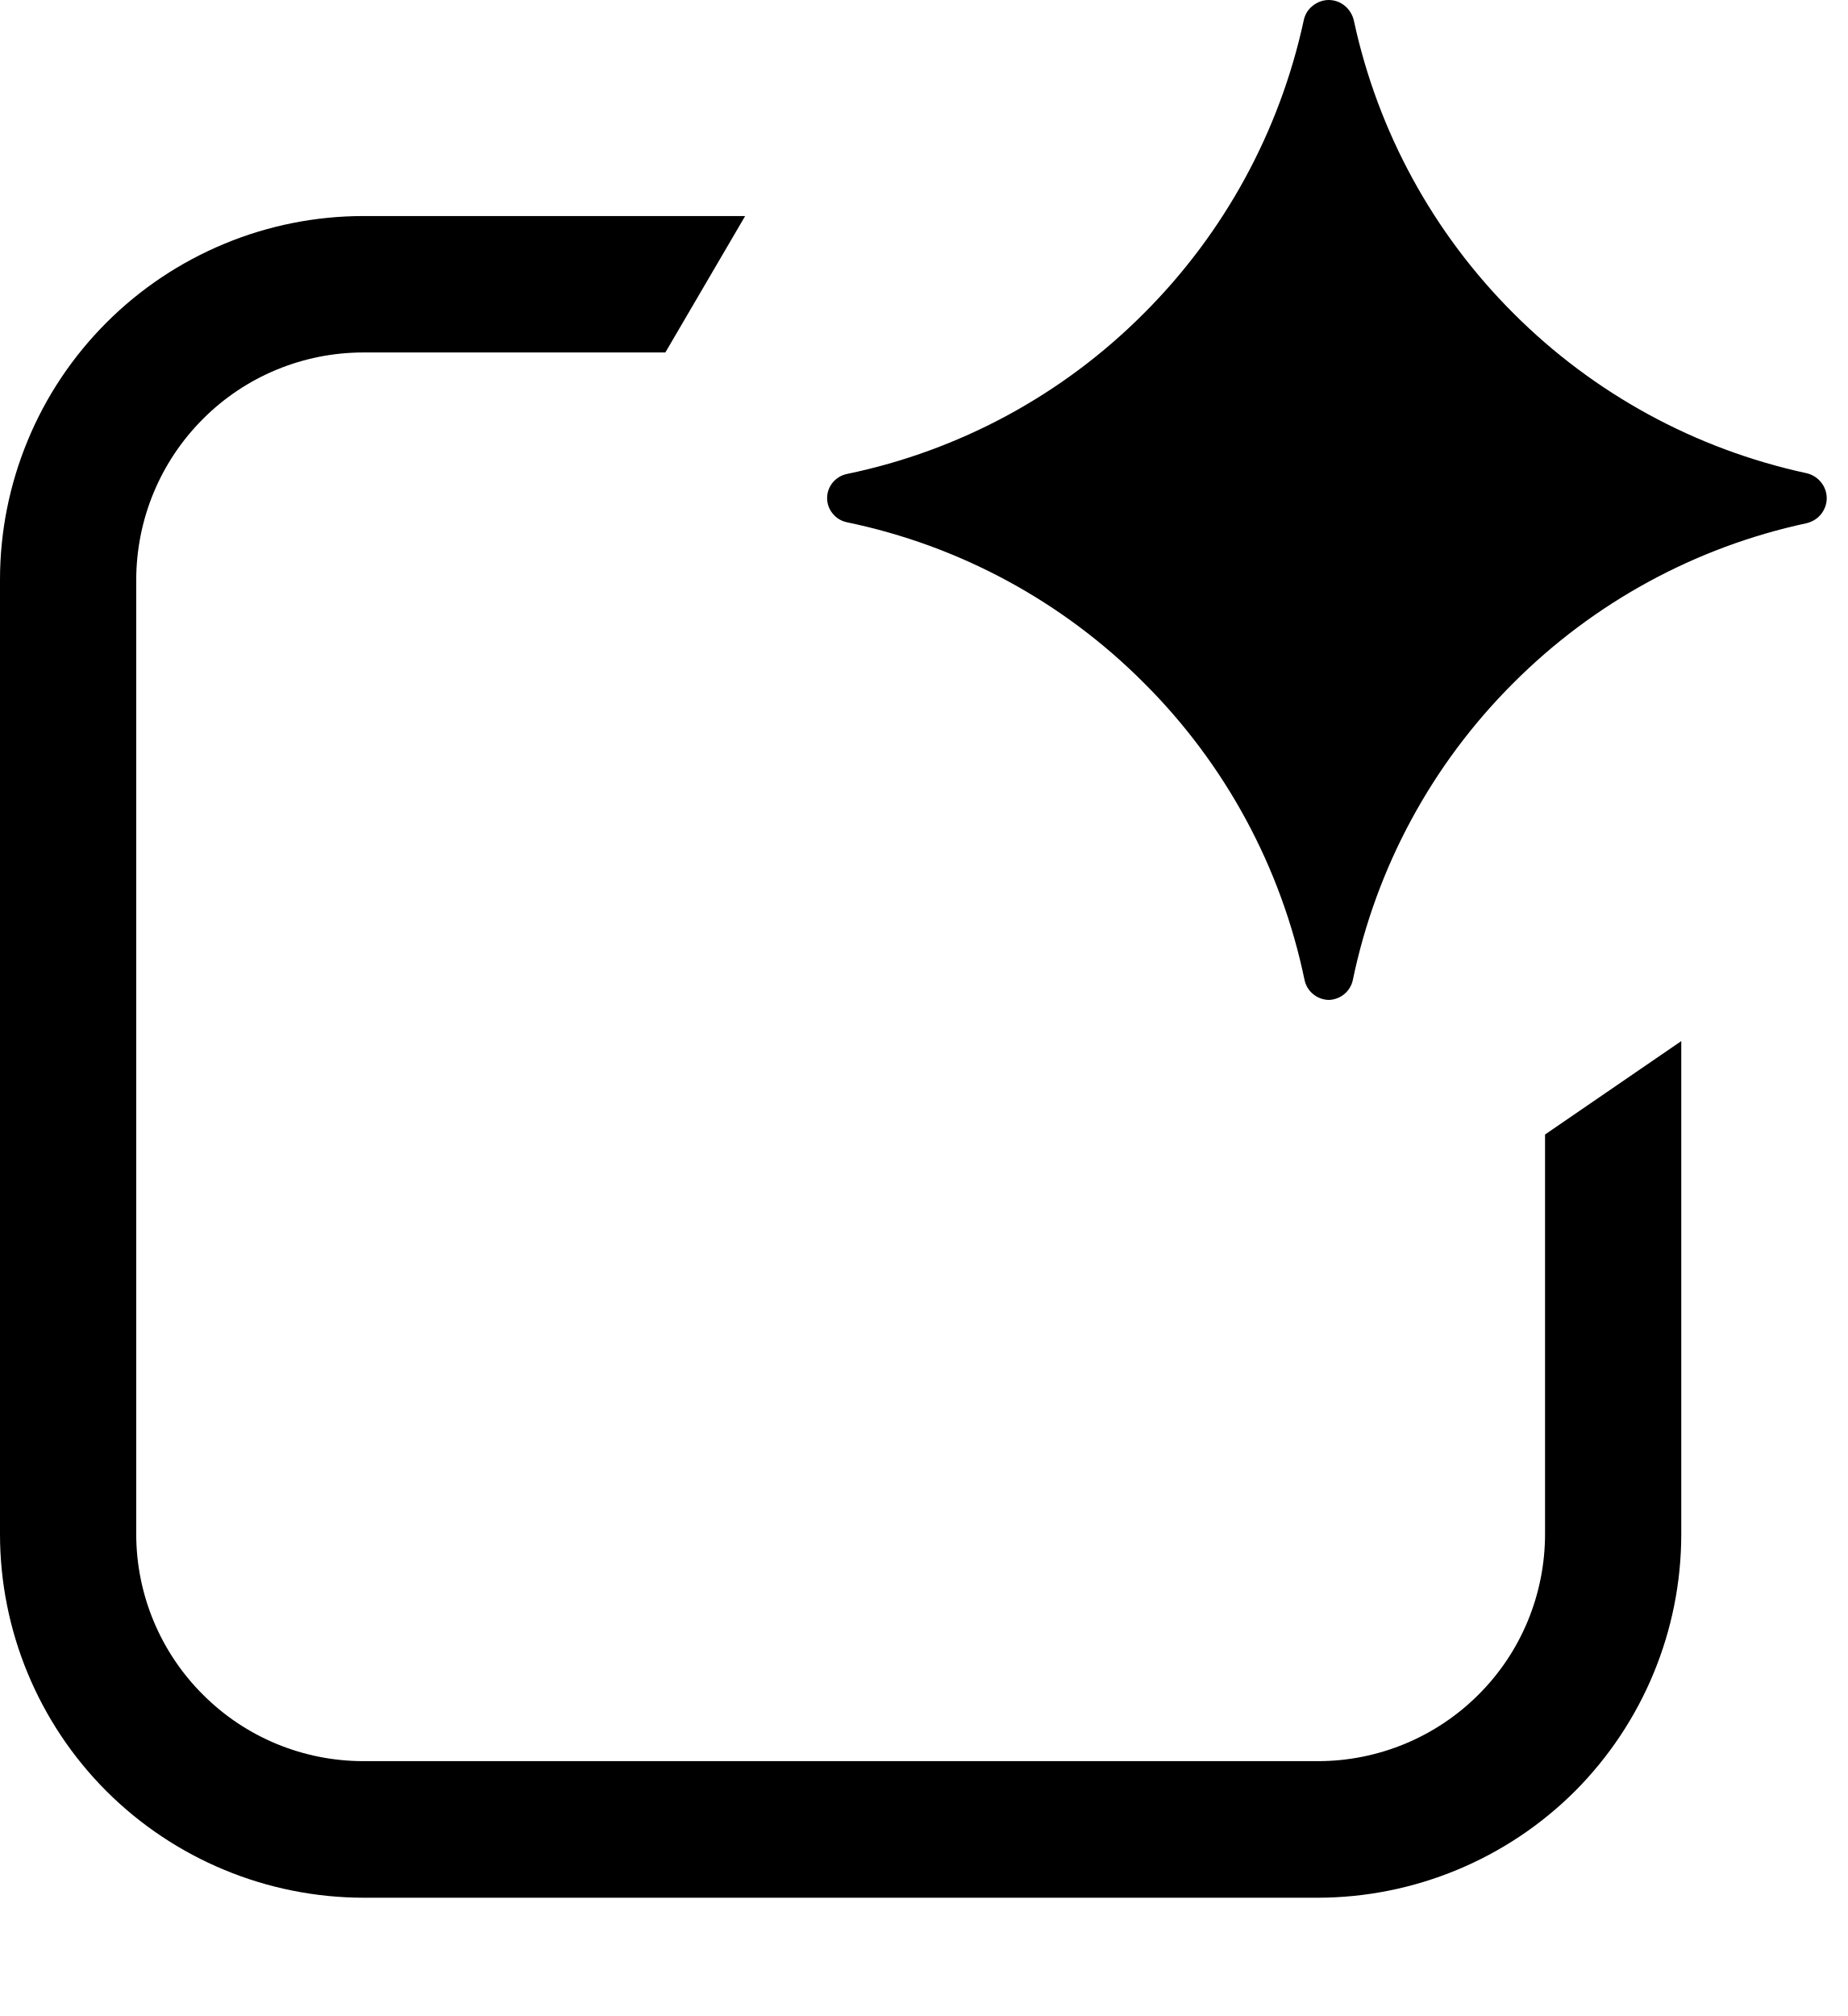
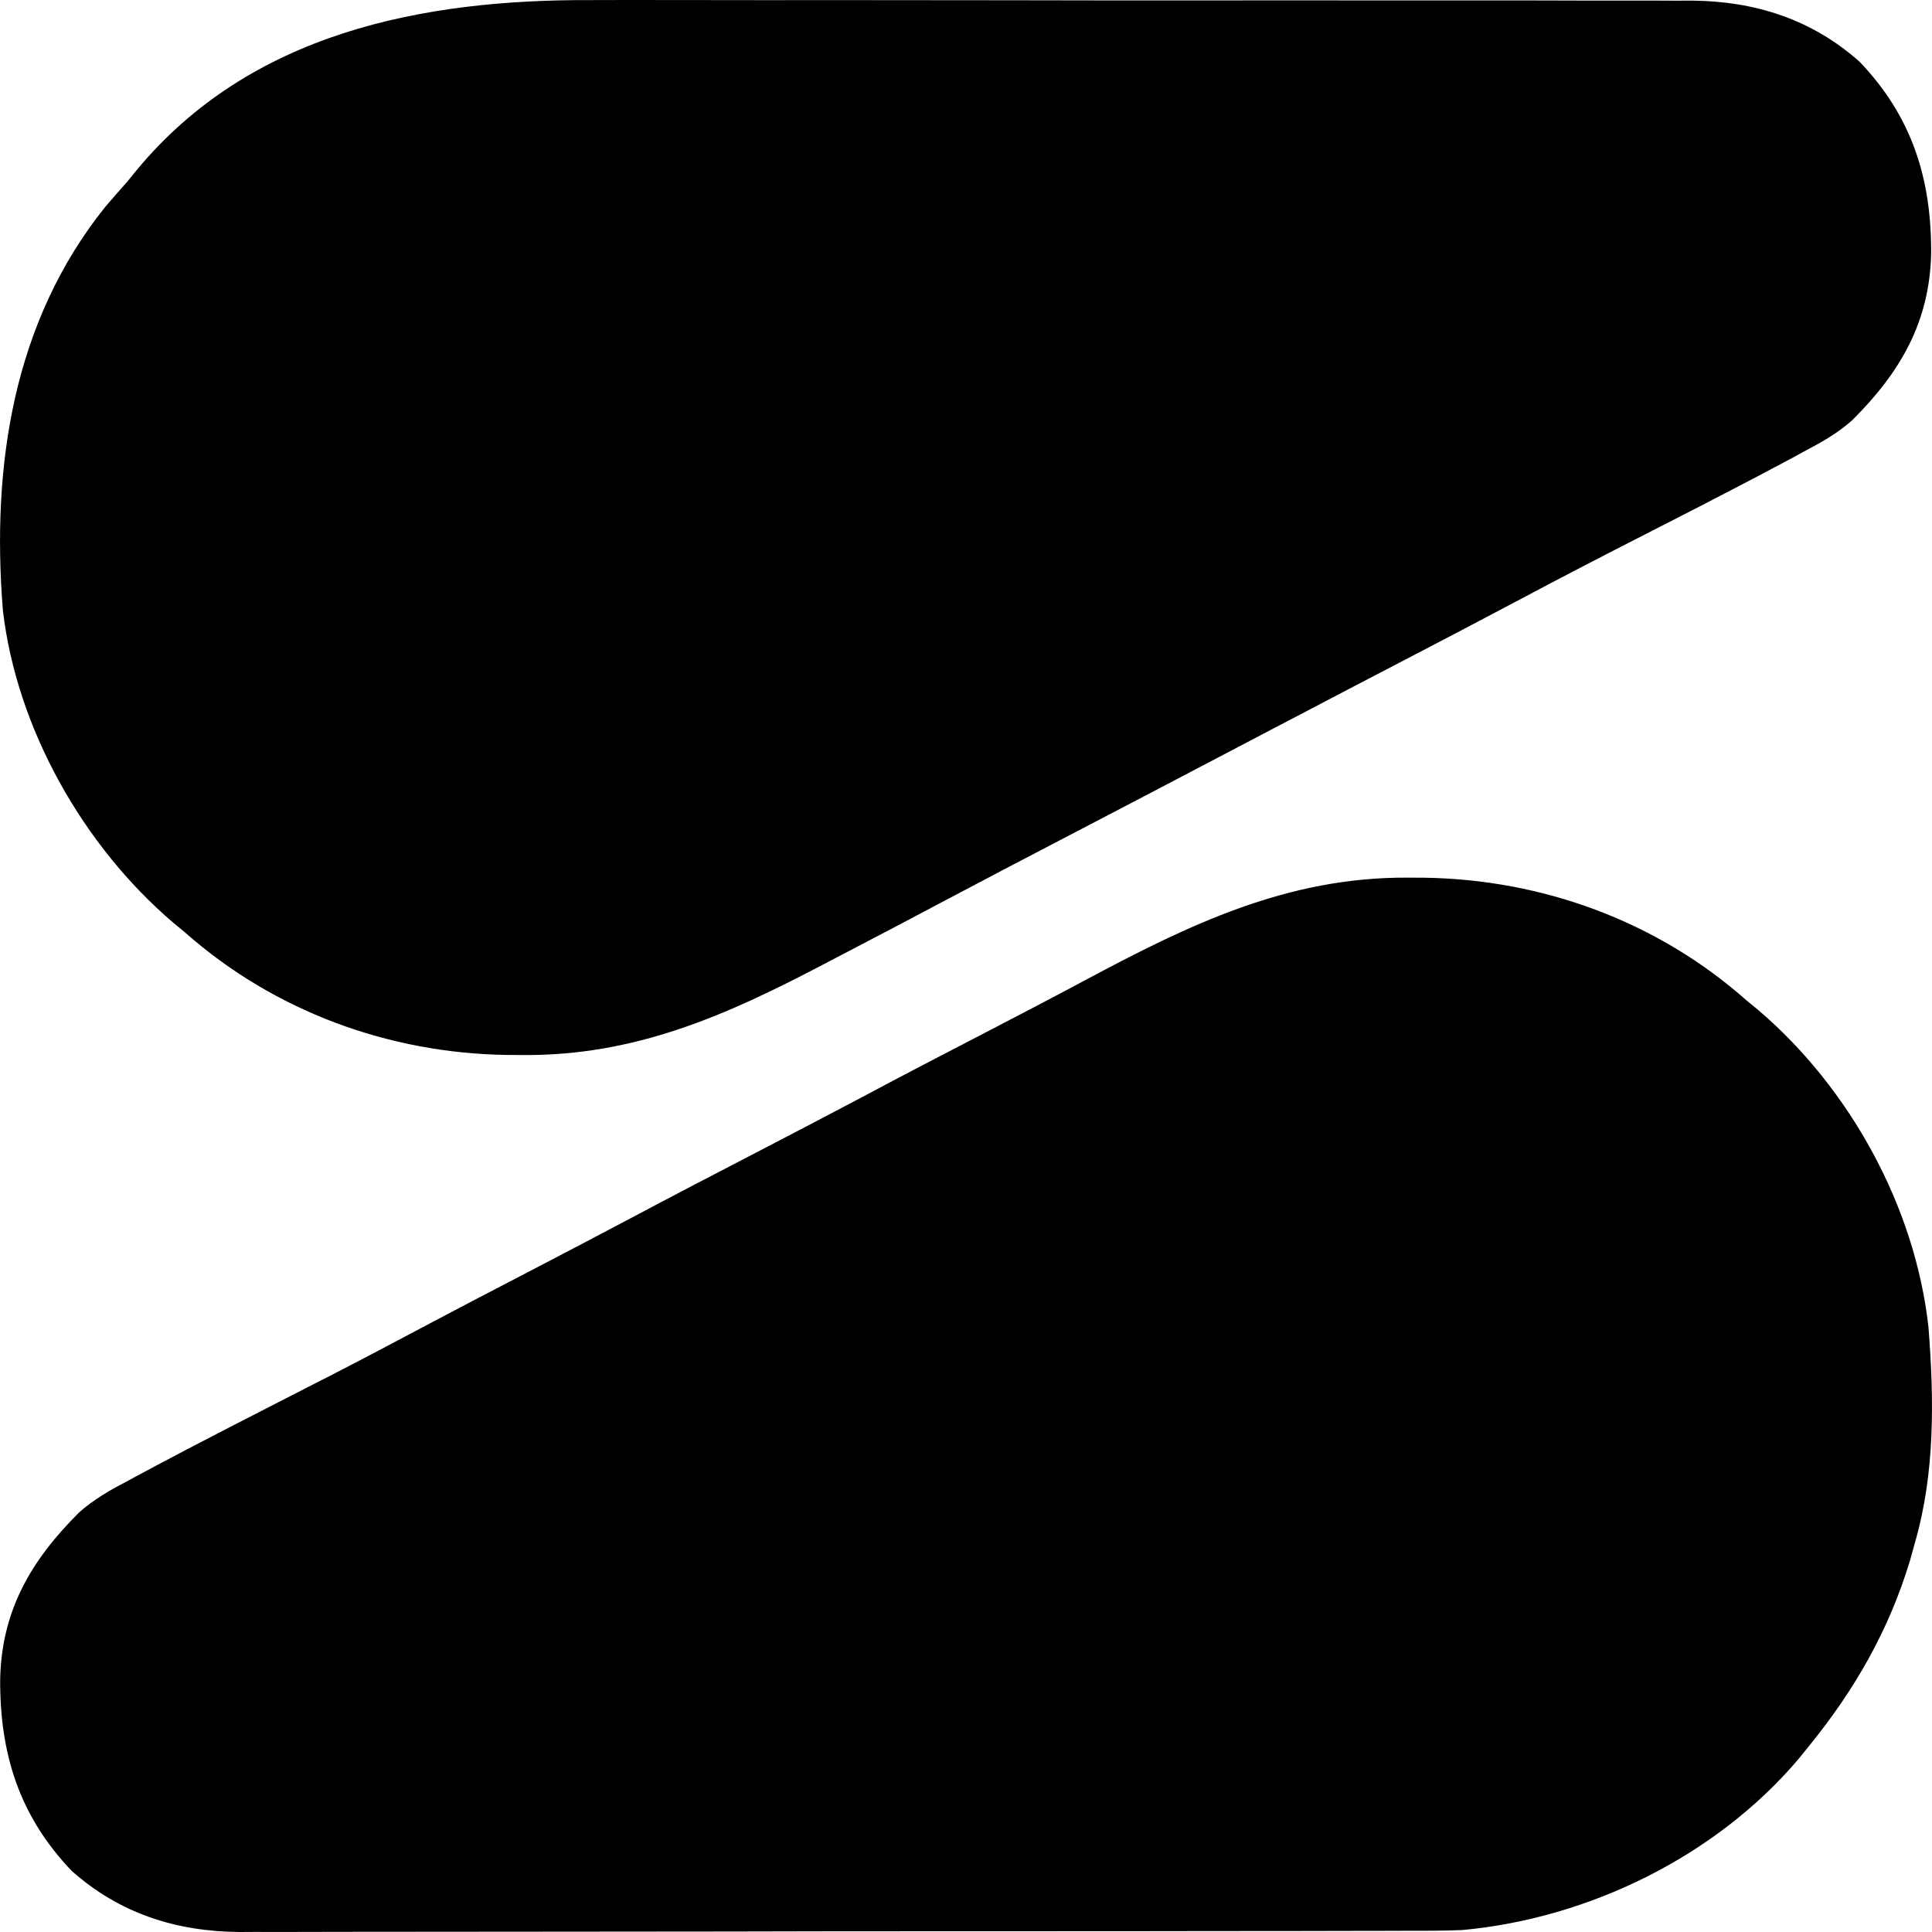
- <svg xmlns="http://www.w3.org/2000/svg" viewBox="0 0 11 12">
-   <path fill-rule="evenodd" clip-rule="evenodd" d="M3.961 2.098H2.164C1.805 2.098 1.461 2.24 1.208 2.494C0.954 2.748 0.812 3.091 0.811 3.45V9.131C0.811 9.49 0.954 9.834 1.208 10.087C1.461 10.341 1.805 10.483 2.164 10.483H7.846C8.204 10.483 8.548 10.341 8.802 10.087C9.056 9.834 9.198 9.49 9.198 9.131V6.753L10.009 6.197V9.132C10.009 9.705 9.781 10.256 9.376 10.662C8.97 11.067 8.419 11.295 7.846 11.296H2.164C1.59 11.295 1.04 11.067 0.634 10.662C0.228 10.256 0 9.705 5.77687e-08 9.132V3.451C-6.56129e-05 3.166 0.056 2.885 0.165 2.622C0.273 2.36 0.433 2.121 0.634 1.92C0.835 1.719 1.073 1.56 1.336 1.451C1.598 1.342 1.88 1.286 2.164 1.286H4.436L3.961 2.098Z" />
-   <path fill-rule="evenodd" clip-rule="evenodd" d="M7.91 0C7.983 0 8.044 0.052 8.06 0.123C8.202 0.783 8.532 1.388 9.01 1.865C9.487 2.343 10.092 2.673 10.752 2.816C10.823 2.831 10.875 2.893 10.875 2.966C10.875 3.001 10.862 3.035 10.84 3.062C10.818 3.089 10.787 3.107 10.752 3.115C10.092 3.257 9.487 3.587 9.01 4.065C8.525 4.548 8.193 5.163 8.054 5.832C8.047 5.866 8.029 5.896 8.003 5.917C7.977 5.939 7.944 5.951 7.91 5.952C7.876 5.951 7.843 5.939 7.817 5.917C7.791 5.896 7.773 5.866 7.766 5.832C7.627 5.163 7.295 4.548 6.81 4.065C6.327 3.58 5.713 3.248 5.043 3.109C5.009 3.102 4.979 3.084 4.958 3.058C4.936 3.032 4.924 2.999 4.924 2.965C4.924 2.895 4.974 2.835 5.043 2.821C5.713 2.682 6.327 2.35 6.81 1.865C7.288 1.388 7.618 0.783 7.761 0.123C7.768 0.088 7.786 0.057 7.814 0.035C7.841 0.013 7.875 0 7.91 0Z" />
+ <svg xmlns="http://www.w3.org/2000/svg" viewBox="0 0 23 23">
+   <path d="M7.034 0.001C7.182 0.001 7.329 0.001 7.477 0C7.834 -0 8.19 4.84744e-05 8.547 0.001C8.963 0.002 9.379 0.002 9.796 0.001C10.539 0.001 11.282 0.002 12.025 0.003C12.744 0.005 13.463 0.005 14.182 0.005C14.968 0.004 15.754 0.004 16.54 0.005C16.624 0.005 16.708 0.005 16.792 0.005C16.833 0.005 16.874 0.005 16.917 0.005C17.206 0.005 17.496 0.005 17.785 0.005C18.175 0.005 18.565 0.005 18.955 0.007C19.098 0.007 19.241 0.007 19.383 0.007C19.579 0.006 19.774 0.007 19.97 0.008C20.025 0.008 20.081 0.007 20.139 0.007C20.894 0.014 21.57 0.229 22.14 0.737C22.764 1.391 22.994 2.131 22.99 3.015C22.972 3.836 22.622 4.433 22.051 5.002C21.872 5.162 21.676 5.27 21.465 5.381C21.42 5.406 21.376 5.43 21.33 5.455C21.188 5.531 21.046 5.606 20.904 5.681C20.858 5.705 20.813 5.729 20.766 5.753C20.441 5.923 20.115 6.091 19.789 6.257C19.602 6.353 19.414 6.449 19.226 6.545C19.18 6.569 19.134 6.593 19.087 6.617C18.665 6.834 18.246 7.055 17.828 7.277C17.491 7.456 17.154 7.631 16.817 7.807C16.329 8.061 15.841 8.315 15.354 8.571C15.273 8.613 15.273 8.613 15.191 8.656C15.03 8.74 14.869 8.825 14.709 8.909C14.006 9.278 13.304 9.646 12.6 10.012C12.167 10.238 11.734 10.464 11.302 10.693C10.871 10.922 10.439 11.149 10.007 11.374C9.935 11.412 9.863 11.45 9.791 11.487C8.633 12.094 7.561 12.567 6.236 12.56C6.171 12.559 6.105 12.559 6.038 12.559C4.629 12.539 3.265 12.04 2.202 11.1C2.156 11.062 2.11 11.024 2.062 10.984C0.992 10.072 0.197 8.672 0.034 7.262C-0.103 5.548 0.154 3.83 1.256 2.459C1.341 2.36 1.427 2.262 1.514 2.164C1.568 2.097 1.568 2.097 1.623 2.03C2.978 0.39 5.025 -0.007 7.034 0.001Z" />
+   <path d="M16.756 10.448C16.821 10.448 16.887 10.449 16.954 10.449C18.363 10.469 19.727 10.967 20.789 11.907C20.836 11.946 20.882 11.984 20.93 12.023C22.022 12.954 22.799 14.364 22.958 15.8C23.025 16.656 23.037 17.536 22.797 18.365C22.778 18.435 22.758 18.506 22.738 18.578C22.487 19.408 22.081 20.116 21.535 20.787C21.495 20.836 21.455 20.886 21.414 20.937C20.429 22.101 18.909 22.84 17.405 22.977C17.198 22.985 16.991 22.986 16.784 22.985C16.722 22.986 16.661 22.986 16.598 22.986C16.393 22.986 16.189 22.987 15.984 22.987C15.837 22.987 15.69 22.987 15.543 22.988C15.144 22.988 14.745 22.989 14.346 22.989C14.097 22.989 13.847 22.989 13.598 22.99C12.906 22.99 12.215 22.991 11.524 22.991C11.479 22.991 11.435 22.991 11.39 22.991C11.323 22.991 11.323 22.991 11.256 22.991C11.166 22.991 11.076 22.991 10.986 22.991C10.942 22.991 10.897 22.991 10.851 22.991C10.13 22.991 9.409 22.992 8.688 22.994C7.947 22.995 7.206 22.996 6.464 22.996C6.048 22.996 5.633 22.996 5.217 22.997C4.826 22.998 4.434 22.998 4.043 22.998C3.9 22.998 3.757 22.998 3.613 22.999C3.417 23 3.221 22.999 3.025 22.999C2.969 22.999 2.913 23 2.855 23C2.099 22.995 1.422 22.78 0.852 22.271C0.228 21.617 -0.002 20.877 0.002 19.992C0.019 19.171 0.37 18.575 0.941 18.006C1.12 17.846 1.316 17.737 1.527 17.626C1.571 17.602 1.616 17.578 1.662 17.553C1.803 17.477 1.945 17.402 2.088 17.327C2.133 17.303 2.179 17.279 2.226 17.254C2.551 17.084 2.877 16.917 3.203 16.75C3.39 16.655 3.578 16.558 3.765 16.462C3.812 16.439 3.858 16.415 3.905 16.391C4.327 16.174 4.745 15.953 5.163 15.731C5.504 15.55 5.847 15.372 6.189 15.194C6.628 14.966 7.066 14.737 7.502 14.506C7.998 14.242 8.497 13.983 8.996 13.724C9.419 13.505 9.841 13.284 10.263 13.061C10.756 12.798 11.252 12.54 11.749 12.283C12.14 12.08 12.531 11.876 12.92 11.668C14.159 11.006 15.323 10.441 16.756 10.448Z" />
</svg>
